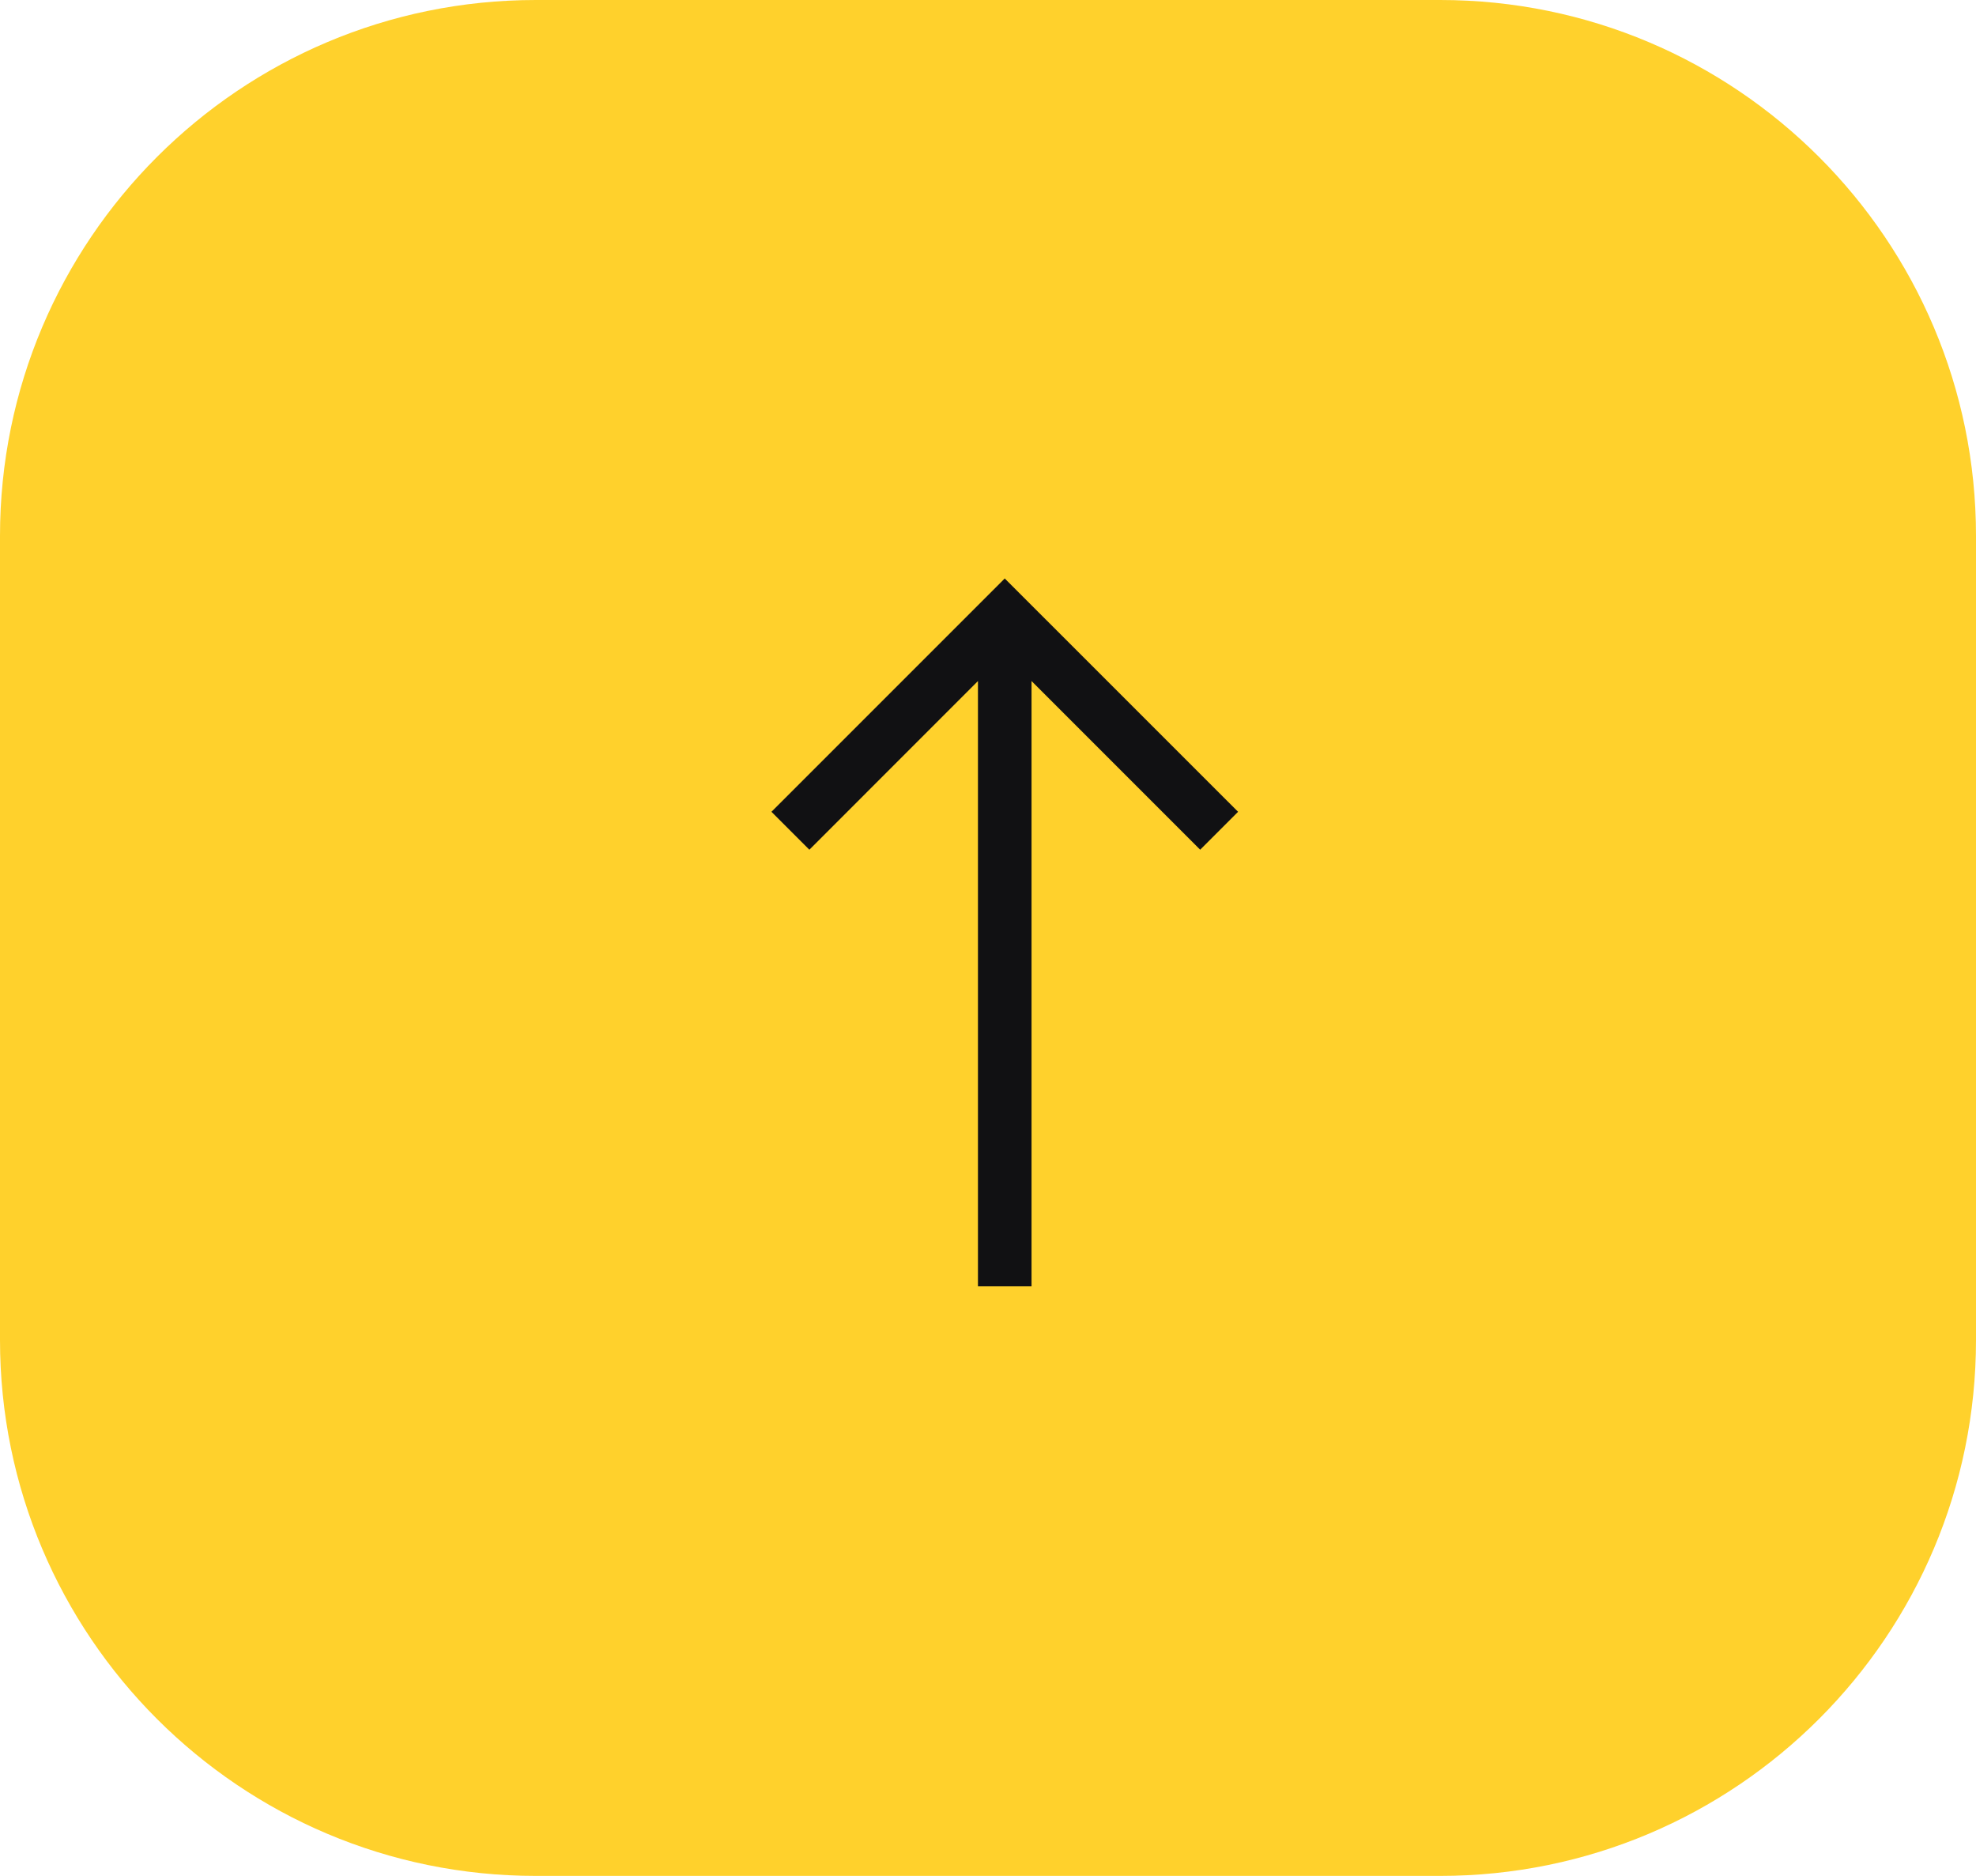
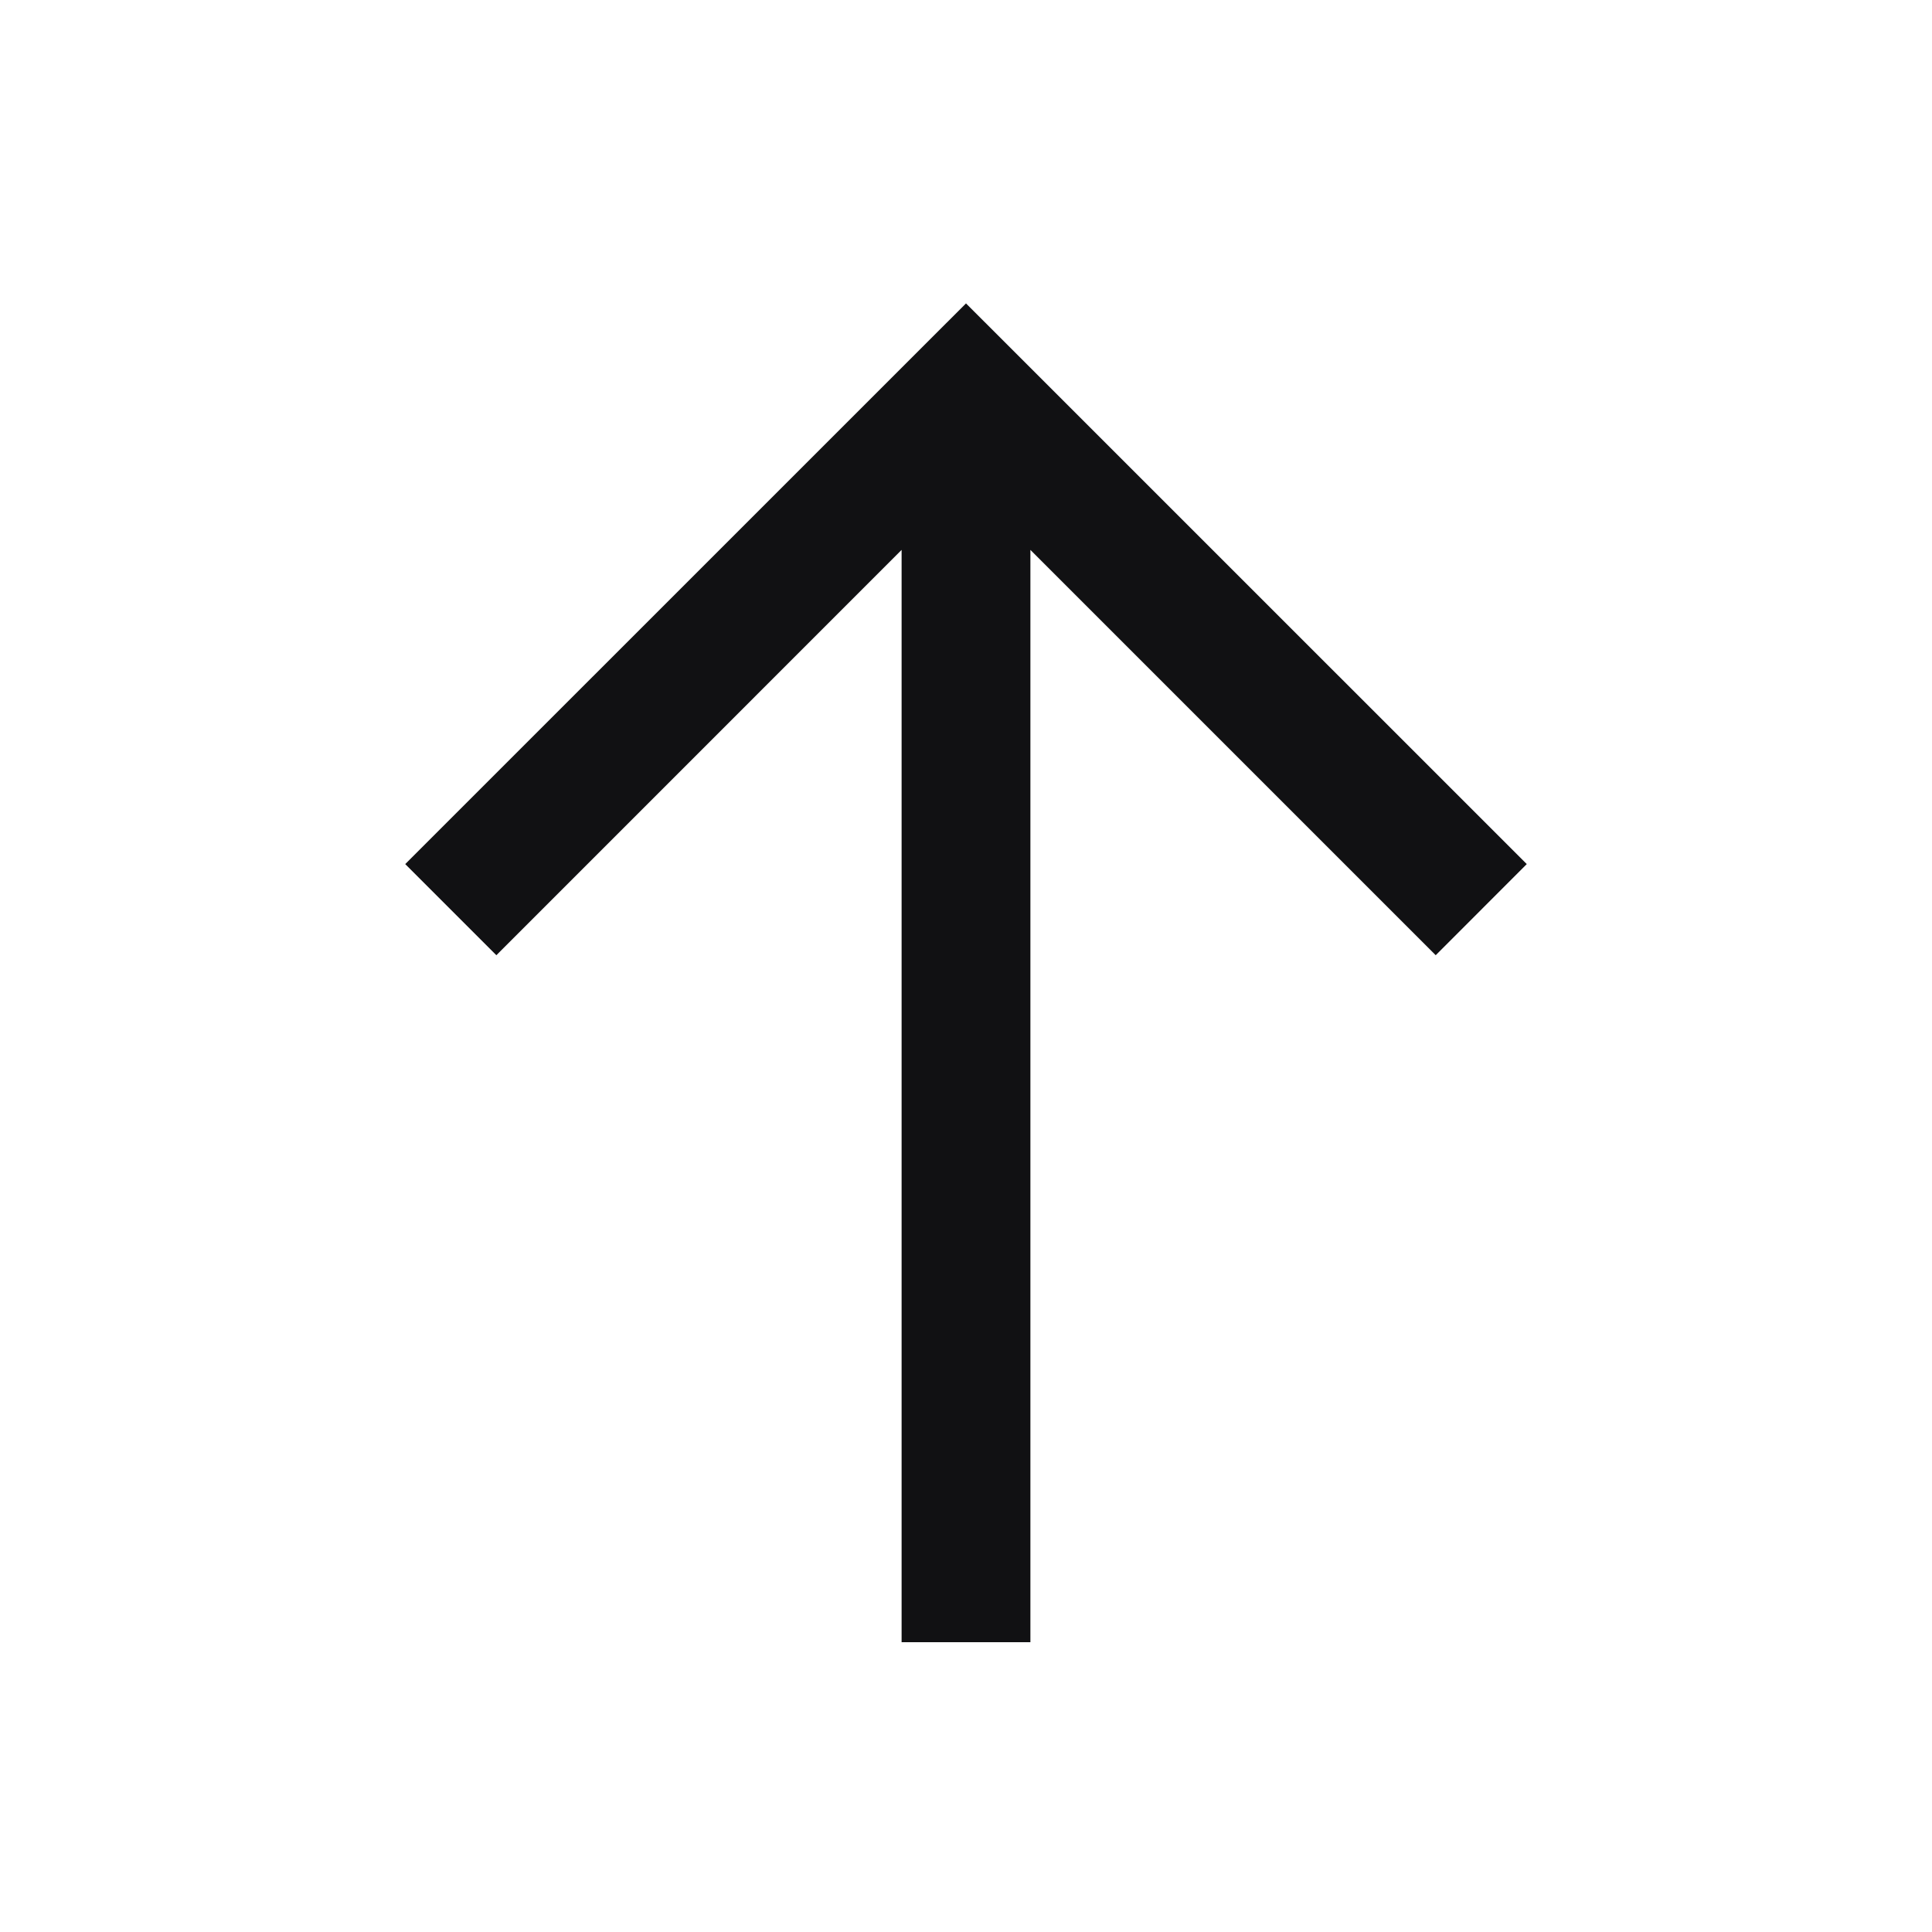
- <svg xmlns="http://www.w3.org/2000/svg" width="59" height="56" viewBox="0 0 59 56" fill="none">
-   <rect width="59" height="56" rx="16" fill="#FFD12C" />
-   <path fill-rule="evenodd" clip-rule="evenodd" d="M30 17.269L36.967 24.234L35.835 25.366L30.8 20.331V38.4H29.2V20.331L24.166 25.366L23.034 24.234L30 17.269Z" fill="#111113" />
+ <svg xmlns="http://www.w3.org/2000/svg" width="24" height="24" viewBox="0 0 24 24" fill="none">
+   <path fill-rule="evenodd" clip-rule="evenodd" d="M12 3.769L18.966 10.734L17.835 11.866L12.8 6.831V20.4H11.2V6.831L6.166 11.866L5.034 10.734L12 3.769Z" fill="#111113" />
</svg>
